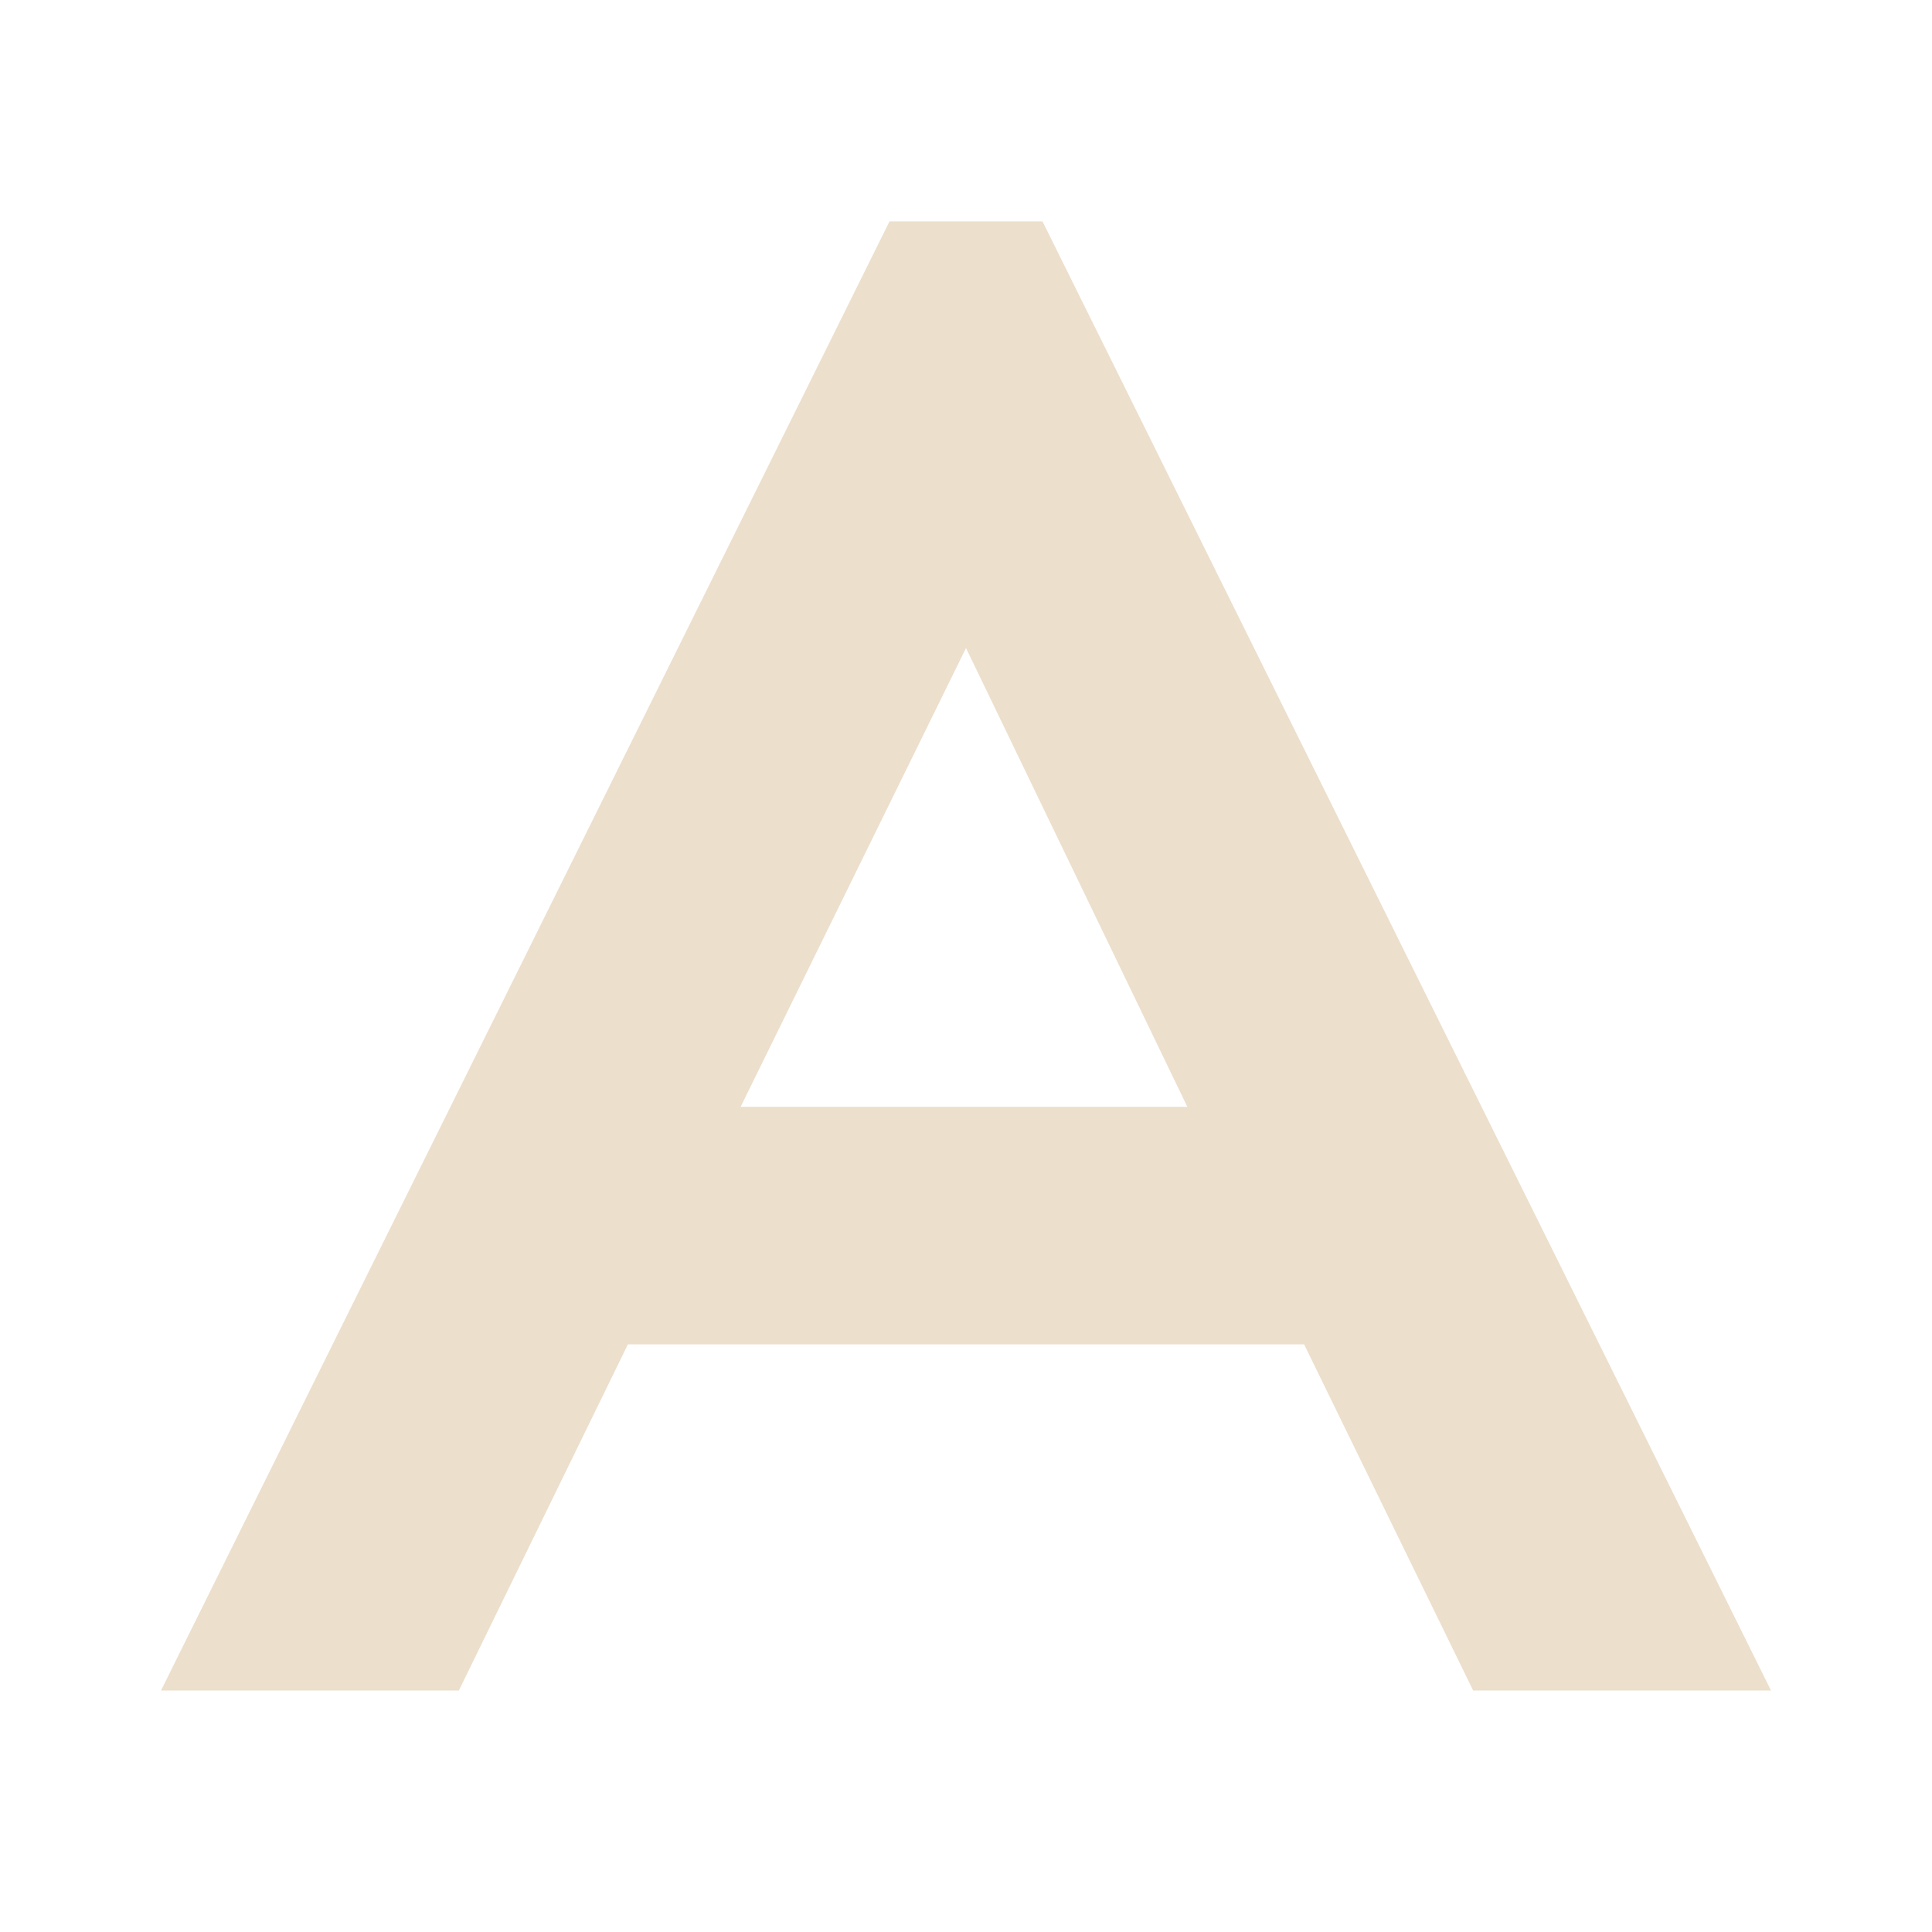
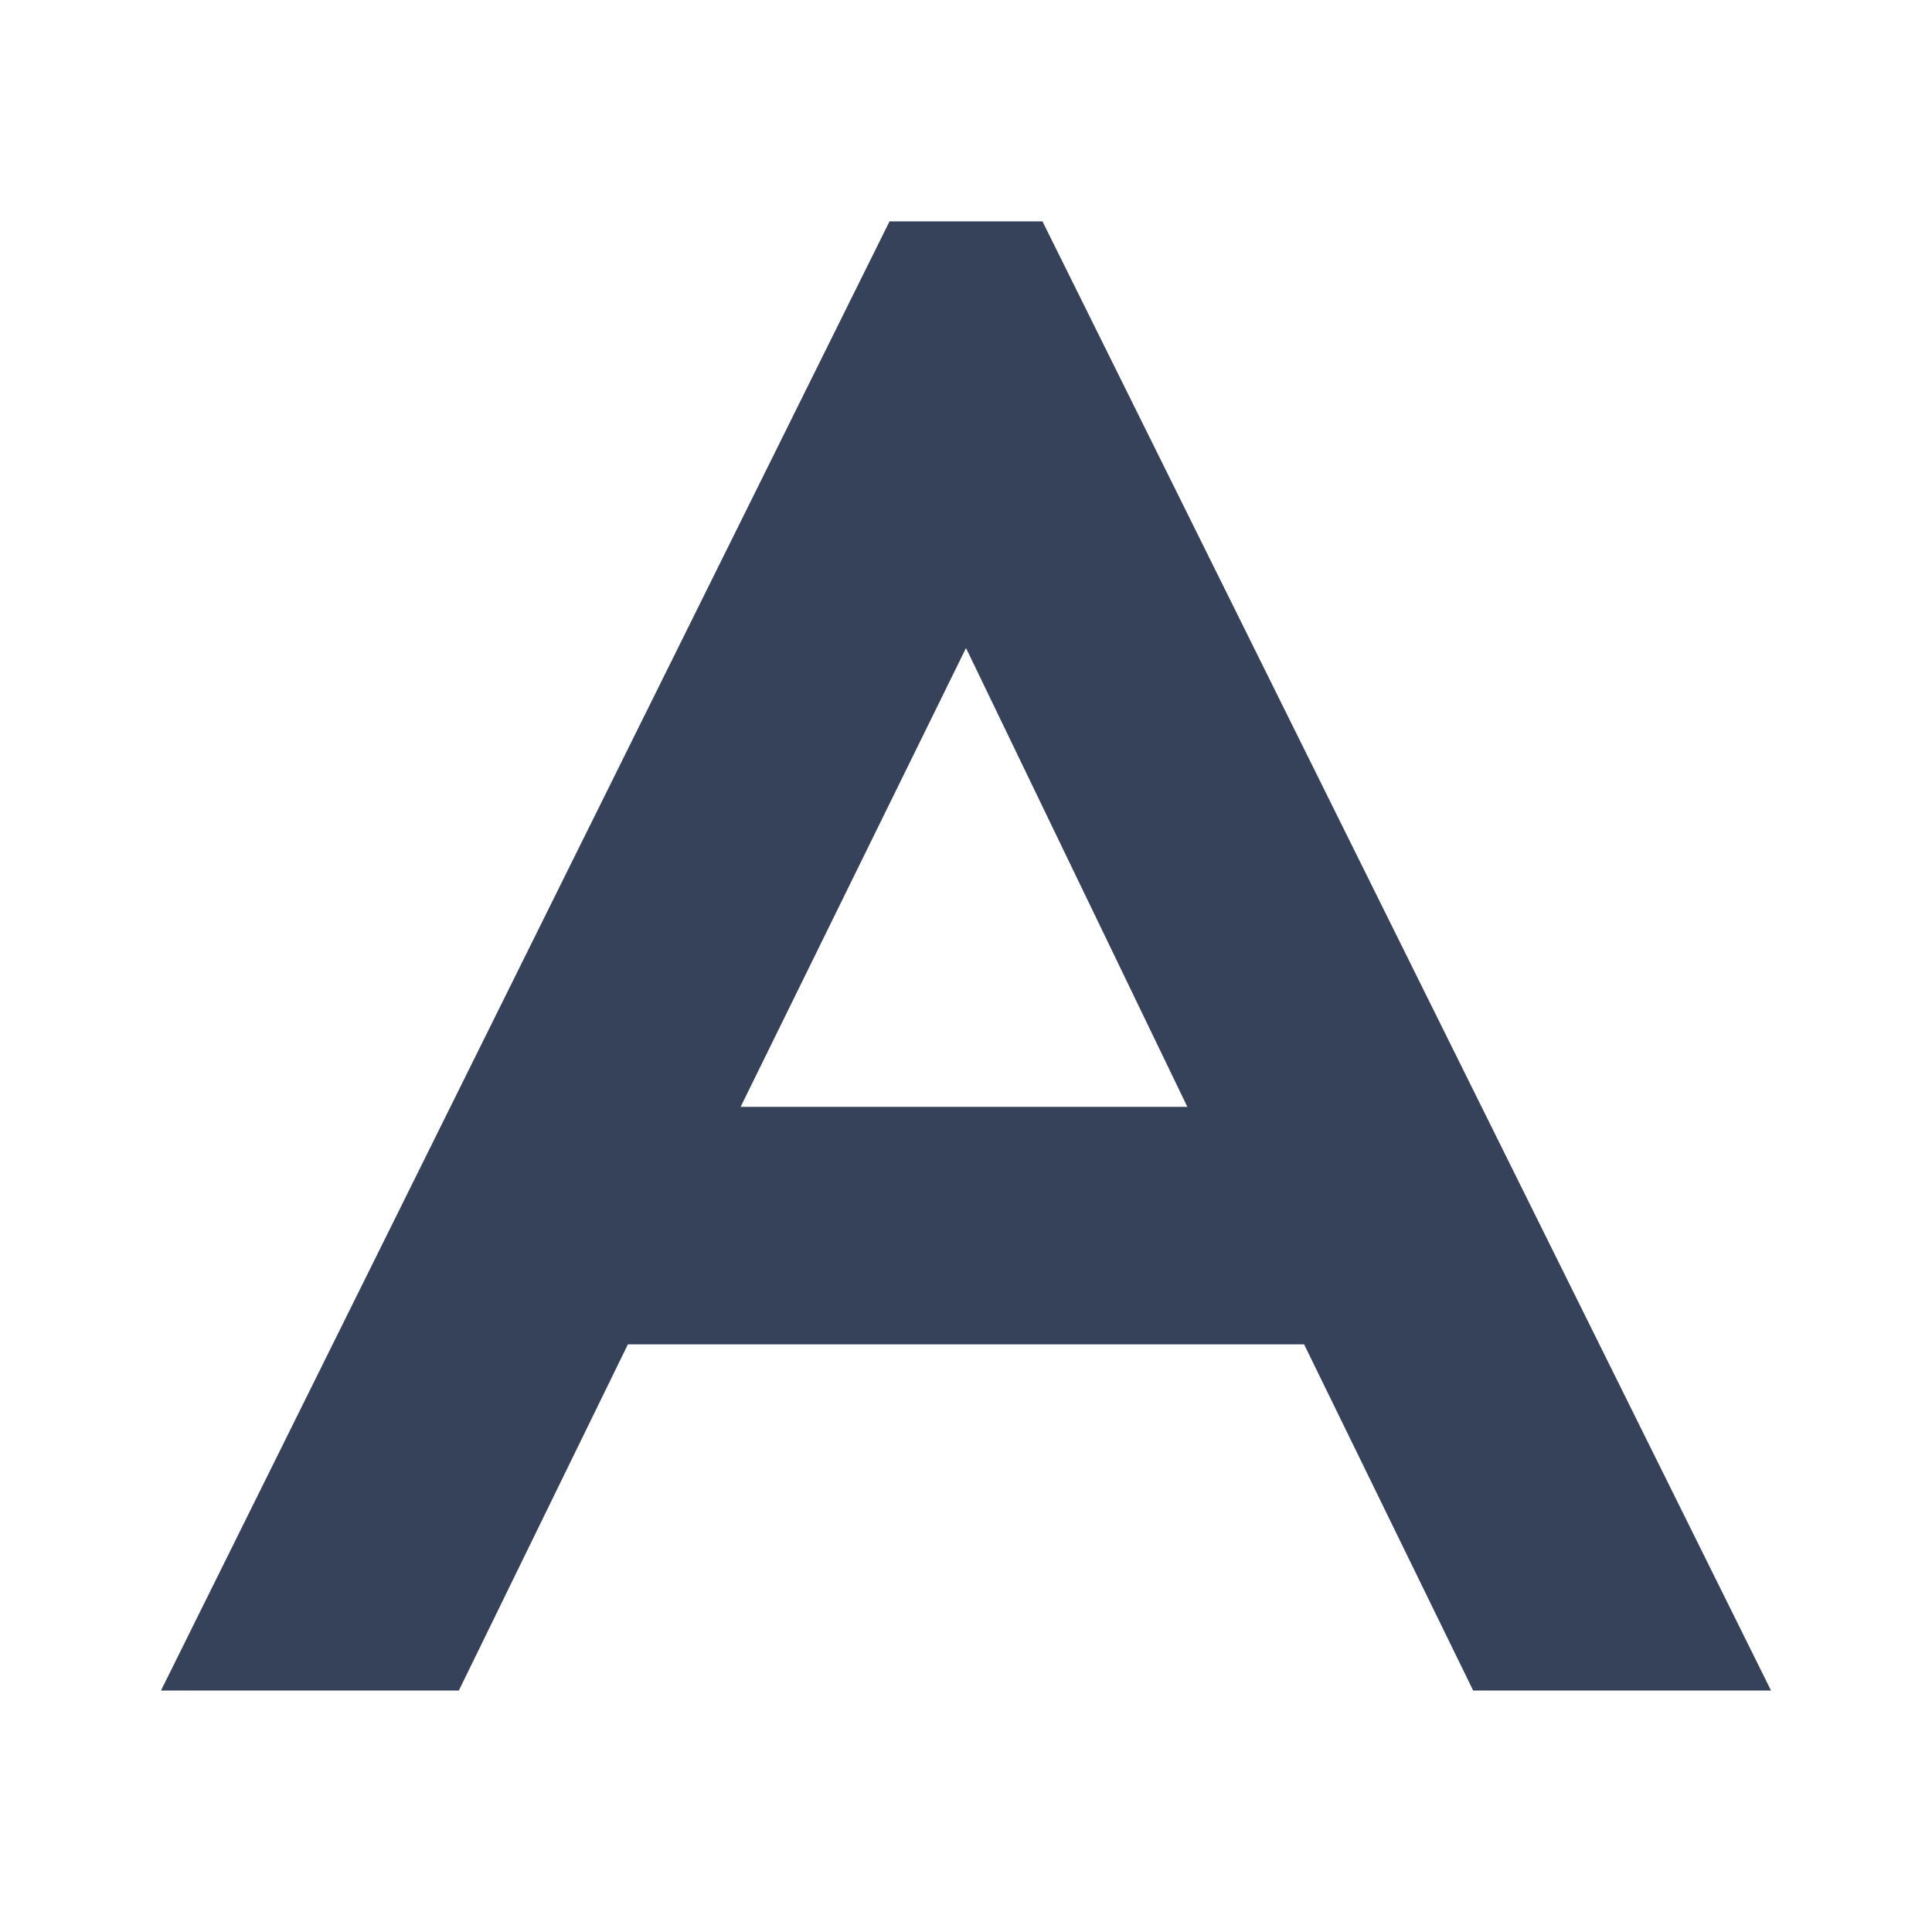
<svg xmlns="http://www.w3.org/2000/svg" viewBox="0 0 48 48" role="img" aria-label="A">
-   <path fill="#ECDFCC" d="M22.1 5.5h3.8L44 42h-7.4l-4.2-8.6H15.6L11.4 42H4L22.1 5.5Zm-3.7 22h11.1L24 16.1l-5.6 11.4Z" />
+   <path fill="#36415A" d="M22.1 5.5h3.8L44 42h-7.4l-4.2-8.6H15.6L11.4 42H4L22.1 5.5Zm-3.7 22h11.1L24 16.1l-5.6 11.4Z" />
</svg>
